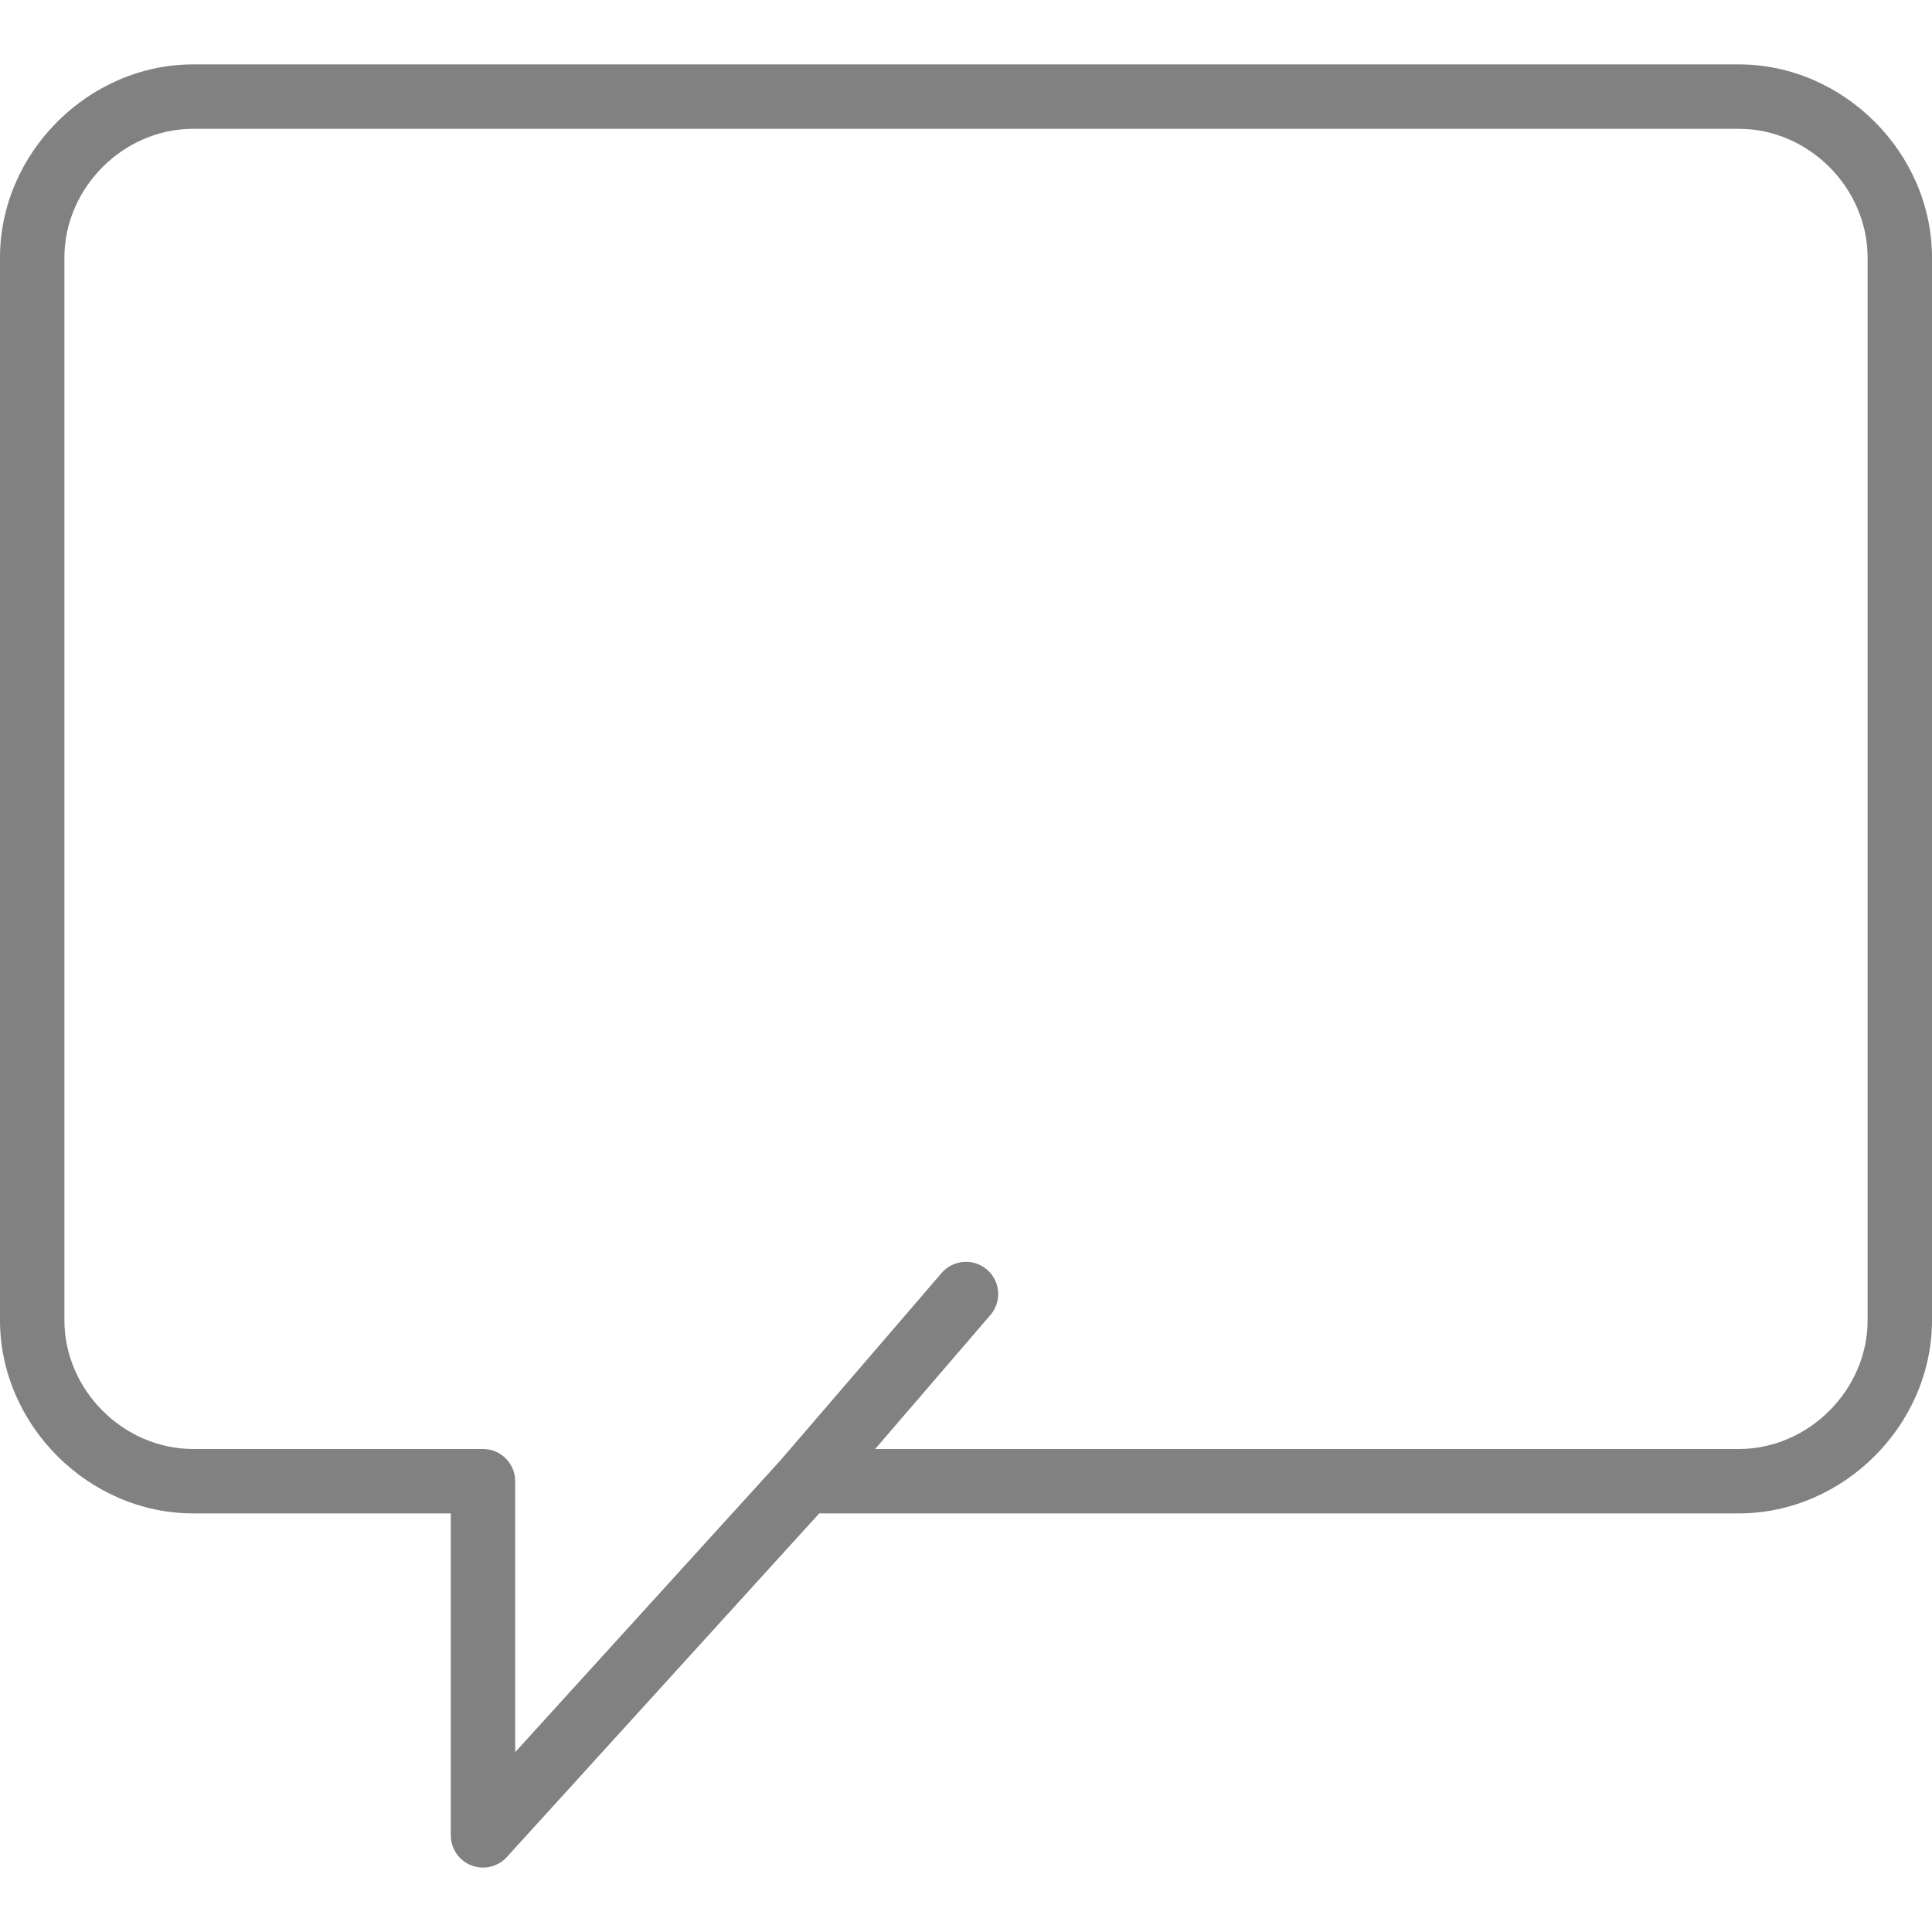
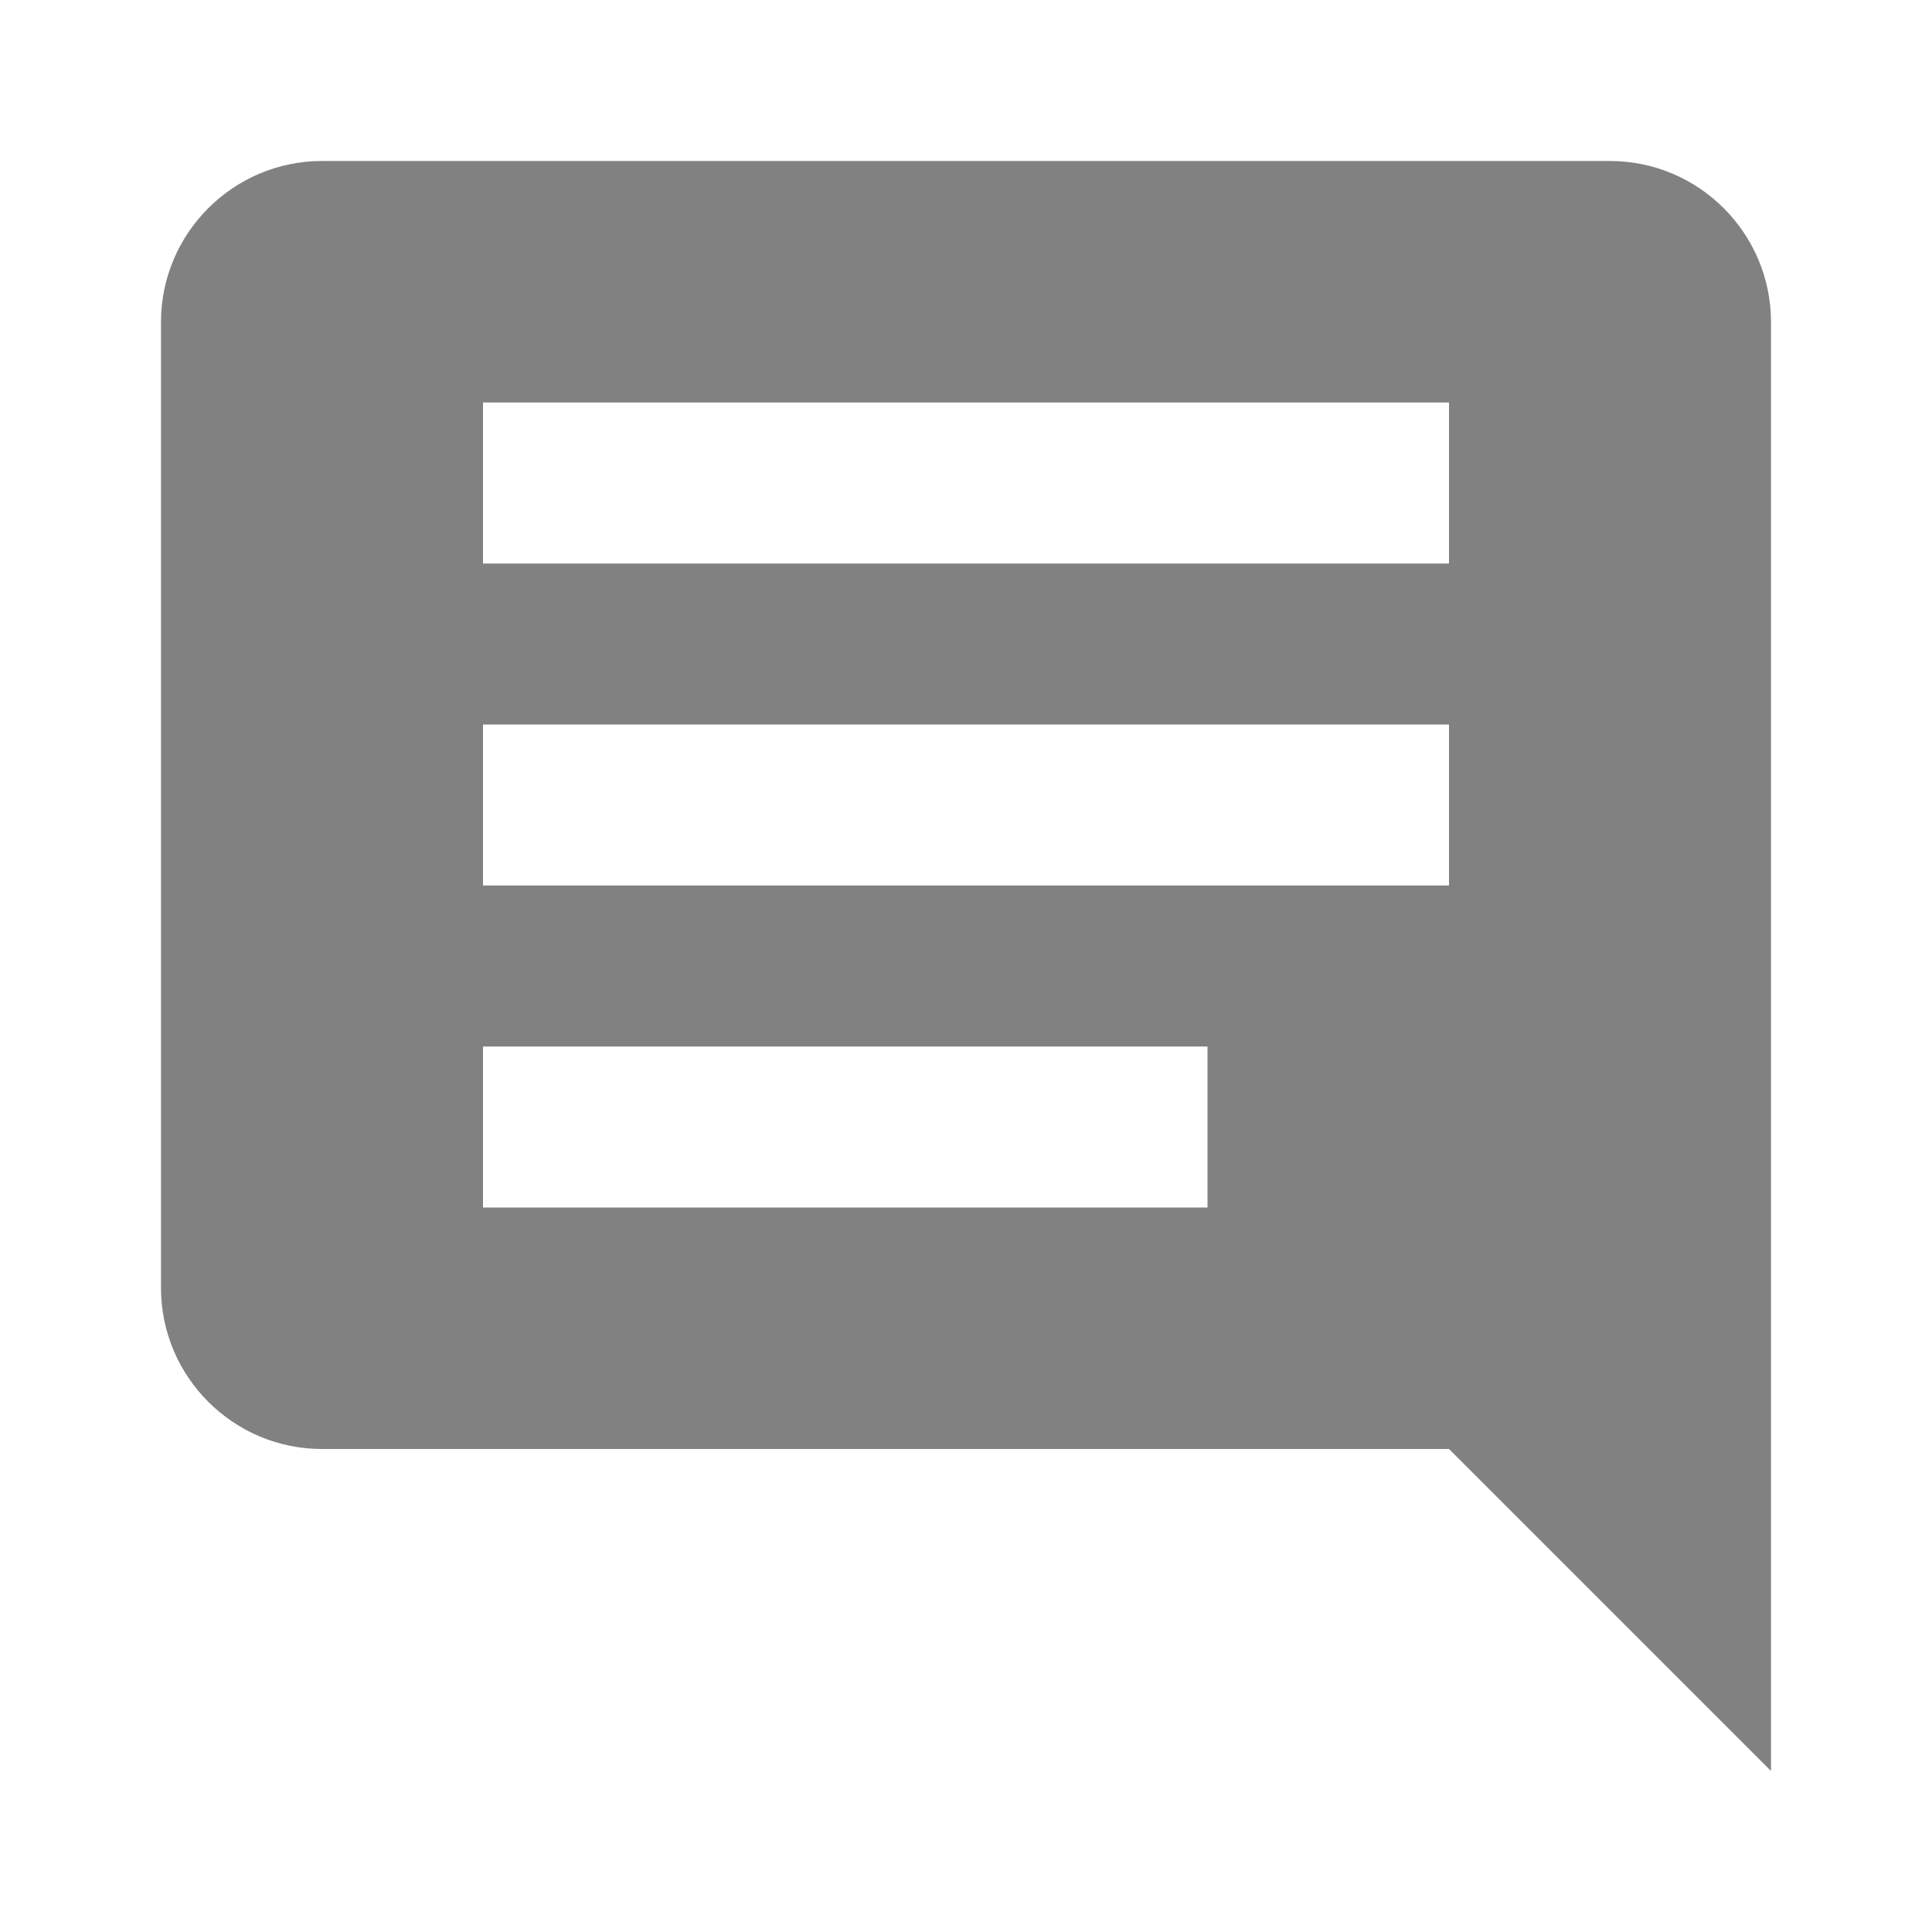
- <svg xmlns="http://www.w3.org/2000/svg" version="1.1" id="Capa_1" x="0px" y="0px" viewBox="0 0 60 60" style="enable-background:new 0 0 60 60;" xml:space="preserve" width="21px" height="21px">
-   <path d="M54,2H6C2.748,2,0,4.748,0,8v33c0,3.252,2.748,6,6,6h8v10c0,0.413,0.254,0.784,0.639,0.933C14.757,57.978,14.879,58,15,58  c0.276,0,0.547-0.115,0.74-0.327L25.442,47H54c3.252,0,6-2.748,6-6V8C60,4.748,57.252,2,54,2z M58,41c0,2.168-1.832,4-4,4H27.179  l3.579-4.161c0.36-0.418,0.313-1.05-0.106-1.41c-0.418-0.36-1.051-0.312-1.411,0.106l-4.998,5.811L16,54.414V46c0-0.552-0.448-1-1-1  H6c-2.168,0-4-1.832-4-4V8c0-2.168,1.832-4,4-4h48c2.168,0,4,1.832,4,4V41z" fill="#818181" />
-   <g>
- </g>
-   <g>
- </g>
-   <g>
- </g>
-   <g>
- </g>
-   <g>
- </g>
-   <g>
- </g>
-   <g>
- </g>
-   <g>
- </g>
-   <g>
- </g>
-   <g>
- </g>
-   <g>
- </g>
-   <g>
- </g>
-   <g>
- </g>
-   <g>
- </g>
-   <g>
- </g>
+ <svg xmlns="http://www.w3.org/2000/svg" viewBox="0 0 24 24" version="1.1" width="21" height="21" style="fill: rgb(129, 129, 129);">
+   <g id="surface1">
+     <path style=" " d="M 20 2 L 4 2 C 2.898 2 2 2.898 2 4 L 2 16 C 2 17.102 2.898 18 4 18 L 18 18 L 22 22 L 22 4 C 22 2.898 21.102 2 20 2 Z M 18 7 L 6 7 L 6 5 L 18 5 Z M 18 11 L 6 11 L 6 9 L 18 9 Z M 15 15 L 6 15 L 6 13 L 15 13 Z " />
+   </g>
</svg>
